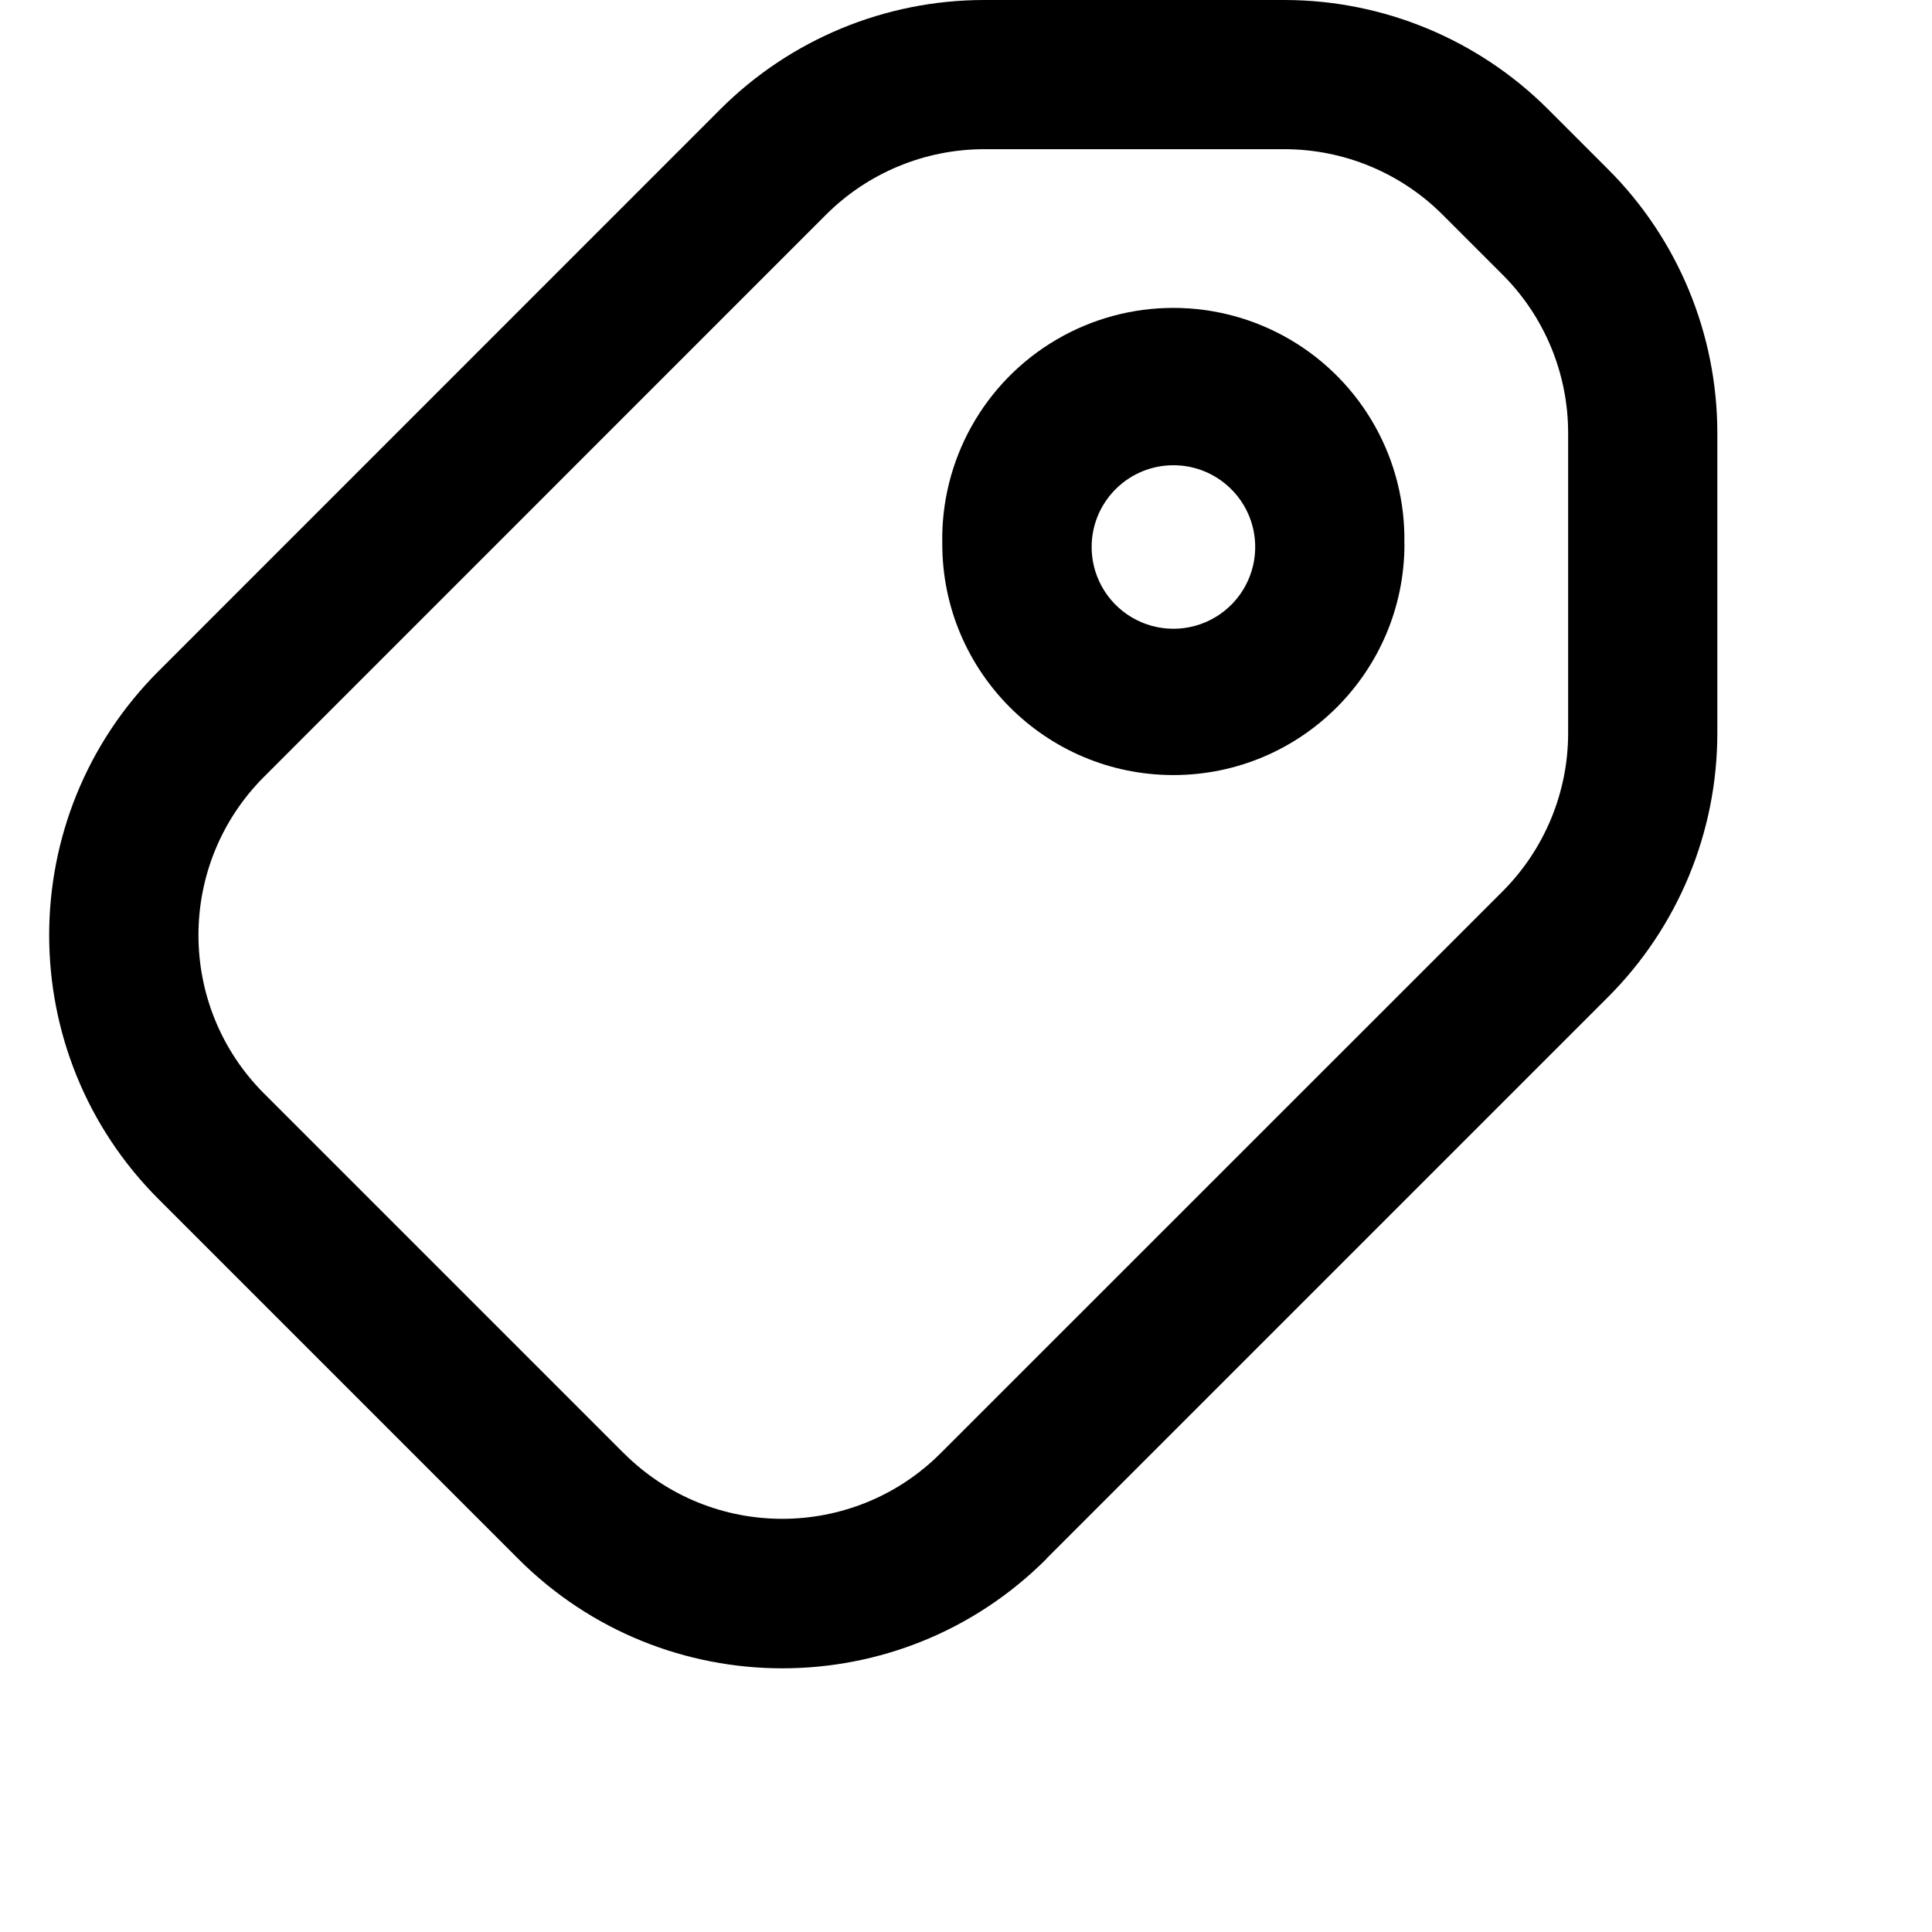
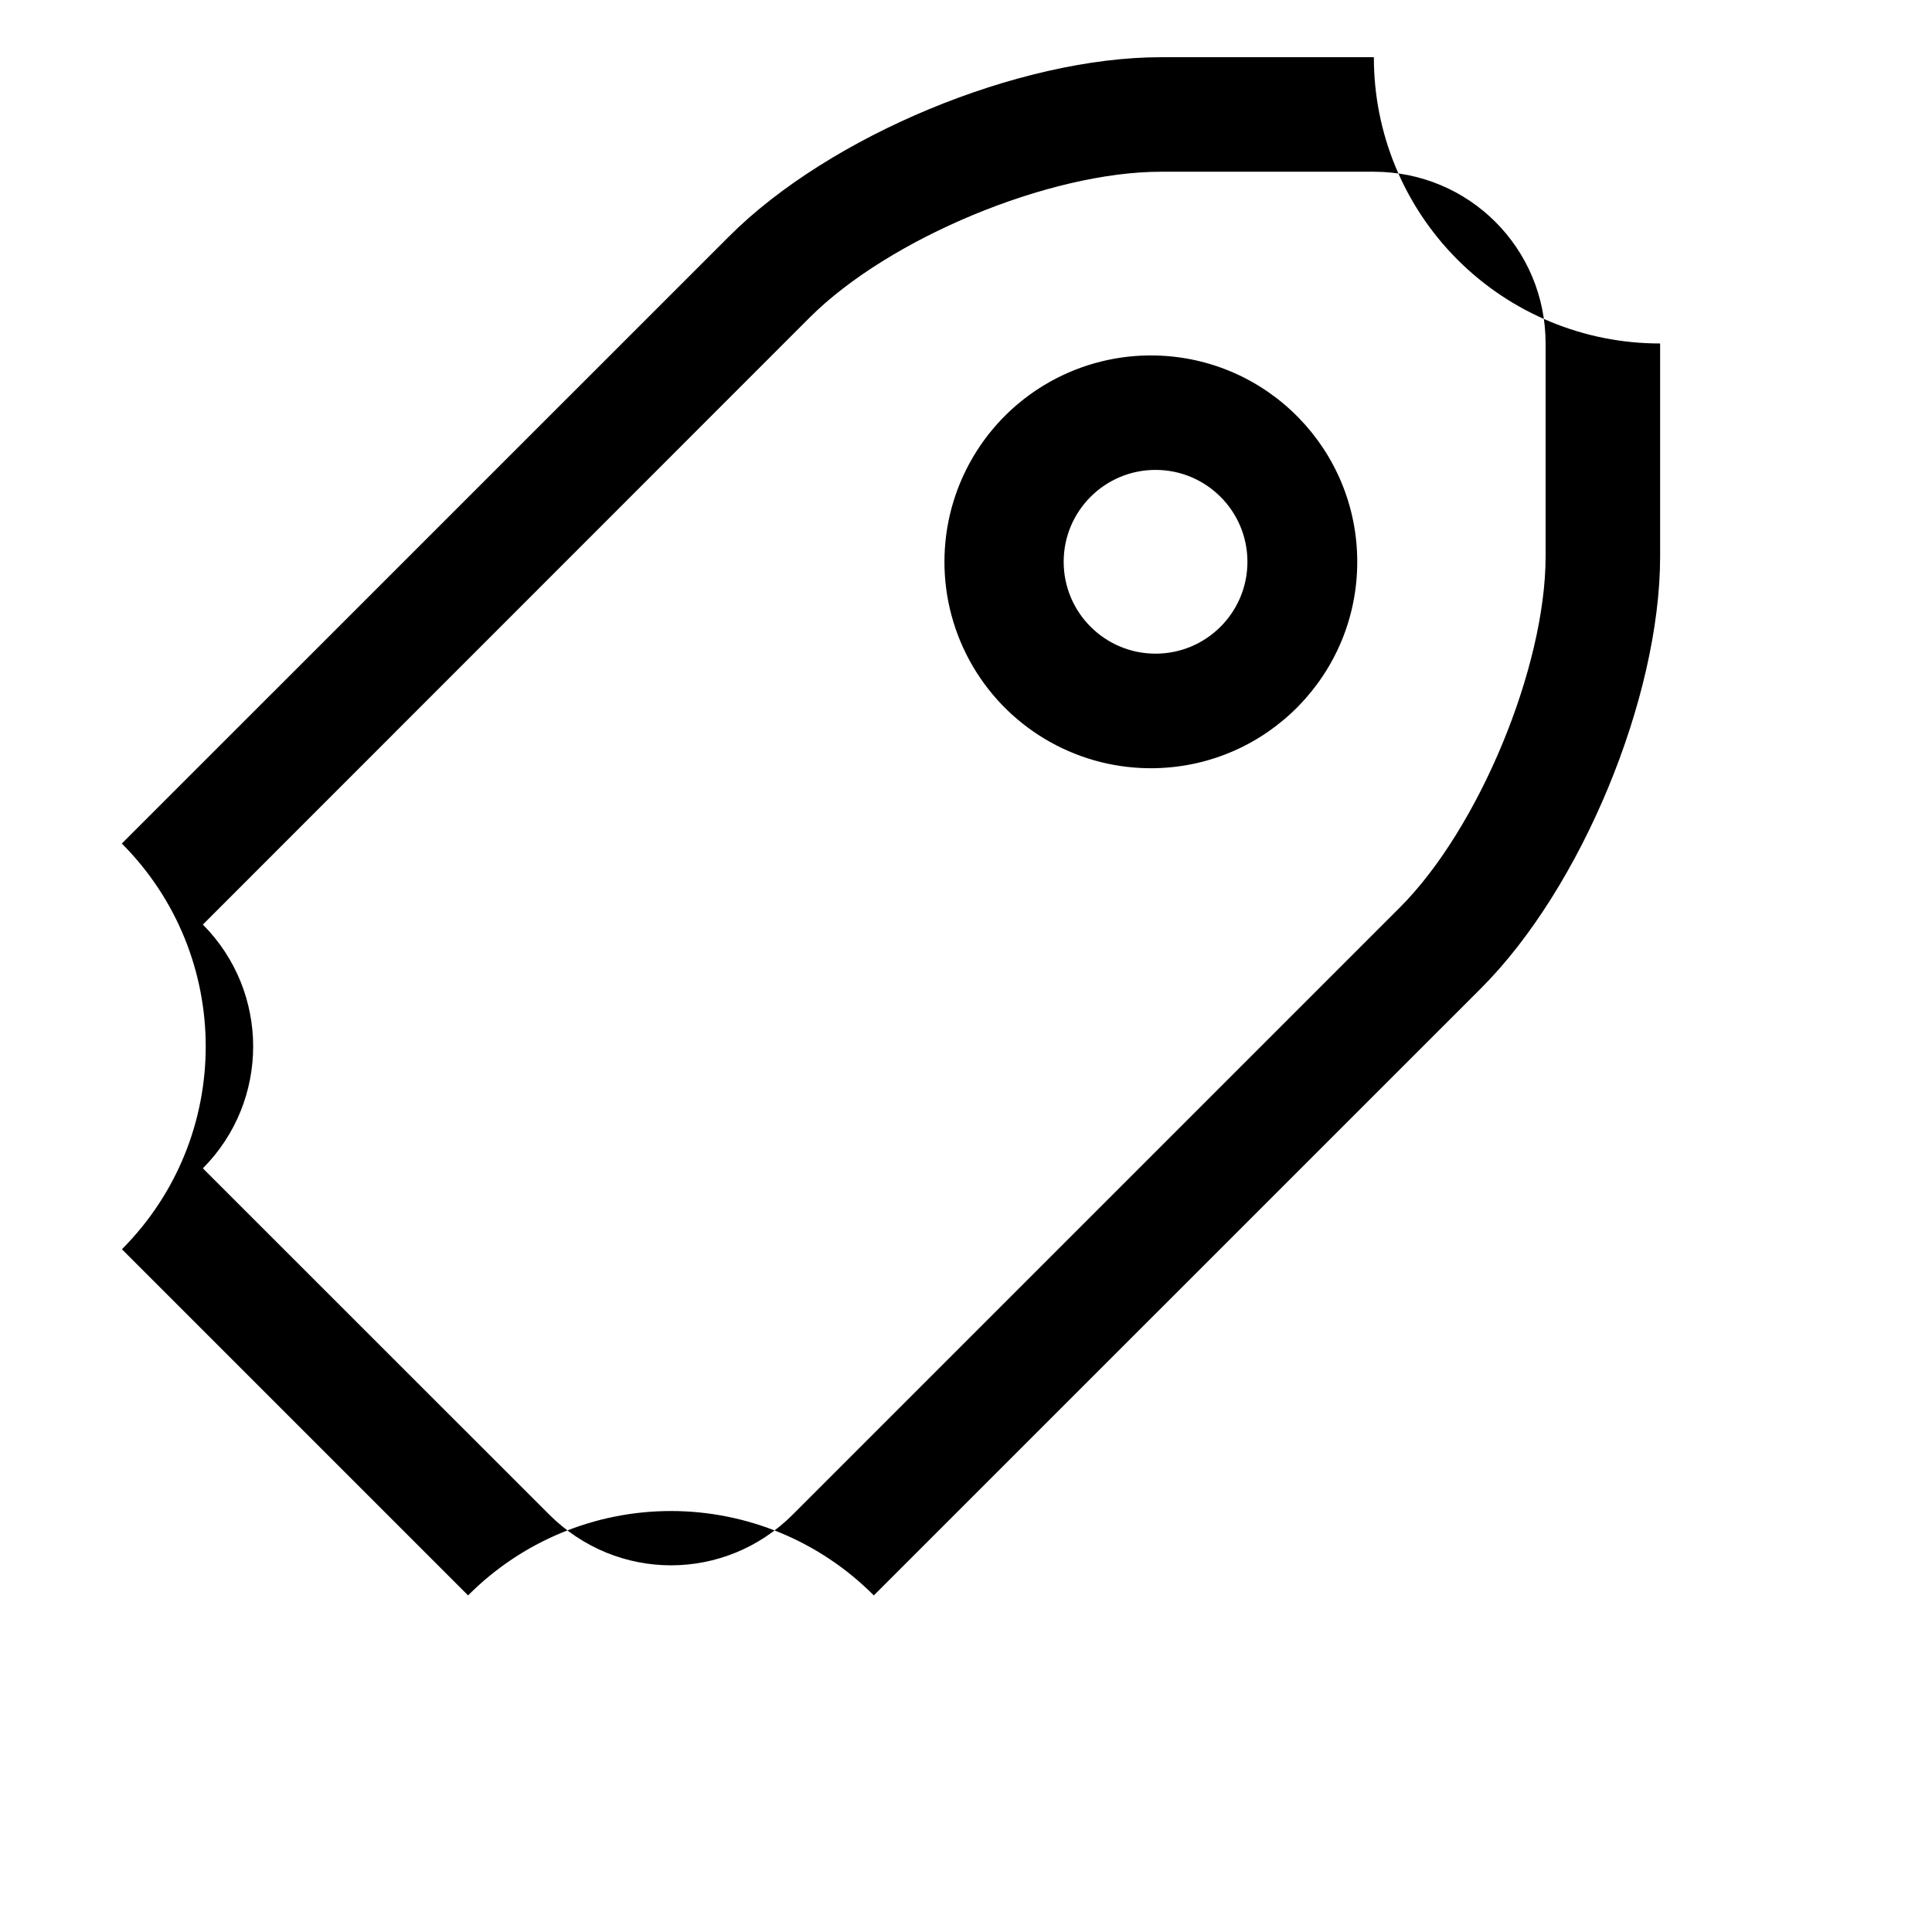
<svg xmlns="http://www.w3.org/2000/svg" width="18" height="18" viewBox="0 0 18 18">
-   <path d="M9.747 14.524l5.234-5.234A3.478 3.478 0 0 0 16 6.83V4.036c0-.923-.366-1.808-1.019-2.46l-.556-.556A3.478 3.478 0 0 0 11.965 0H9.17c-.922 0-1.807.366-2.46 1.019L1.477 6.253a3.478 3.478 0 0 0 0 4.919l3.352 3.352a3.478 3.478 0 0 0 4.92 0zm-3.935-.984L2.46 10.188a2.087 2.087 0 0 1 0-2.951l5.233-5.234A2.087 2.087 0 0 1 9.17 1.39h2.796c.554 0 1.085.22 1.476.612l.556.556c.392.391.612.922.612 1.476V6.83c0 .553-.22 1.084-.612 1.476L8.763 13.54a2.087 2.087 0 0 1-2.95 0z" />
-   <path d="M11.694 5.068a.762.762 0 1 1-1.523.001.762.762 0 0 1 1.523 0zm1.39 0a2.153 2.153 0 1 0-4.305 0 2.153 2.153 0 0 0 4.306 0z" />
+   <path d="M8.14 14.865l5.659-5.658c.932-.932 1.668-2.705 1.668-4.023V3.2A2.663 2.663 0 0 1 12.8.533h-1.984c-1.324 0-3.087.732-4.023 1.669L1.135 7.859a2.677 2.677 0 0 1 .001 3.78l3.225 3.225a2.665 2.665 0 0 1 3.78 0zm-.754-.754c-.63.63-1.638.631-2.27-.001L1.89 10.885a1.61 1.61 0 0 0 0-2.271l5.656-5.658C8.284 2.22 9.775 1.6 10.816 1.6H12.8c.886 0 1.6.713 1.6 1.6v1.984c0 1.035-.624 2.536-1.356 3.269l-5.658 5.658z" />
+   <path d="M10.766 7.157a1.923 1.923 0 1 1 0-3.845 1.923 1.923 0 0 1 0 3.845zm0-1.067a.856.856 0 1 0 0-1.712.856.856 0 0 0 0 1.712z" />
</svg>
